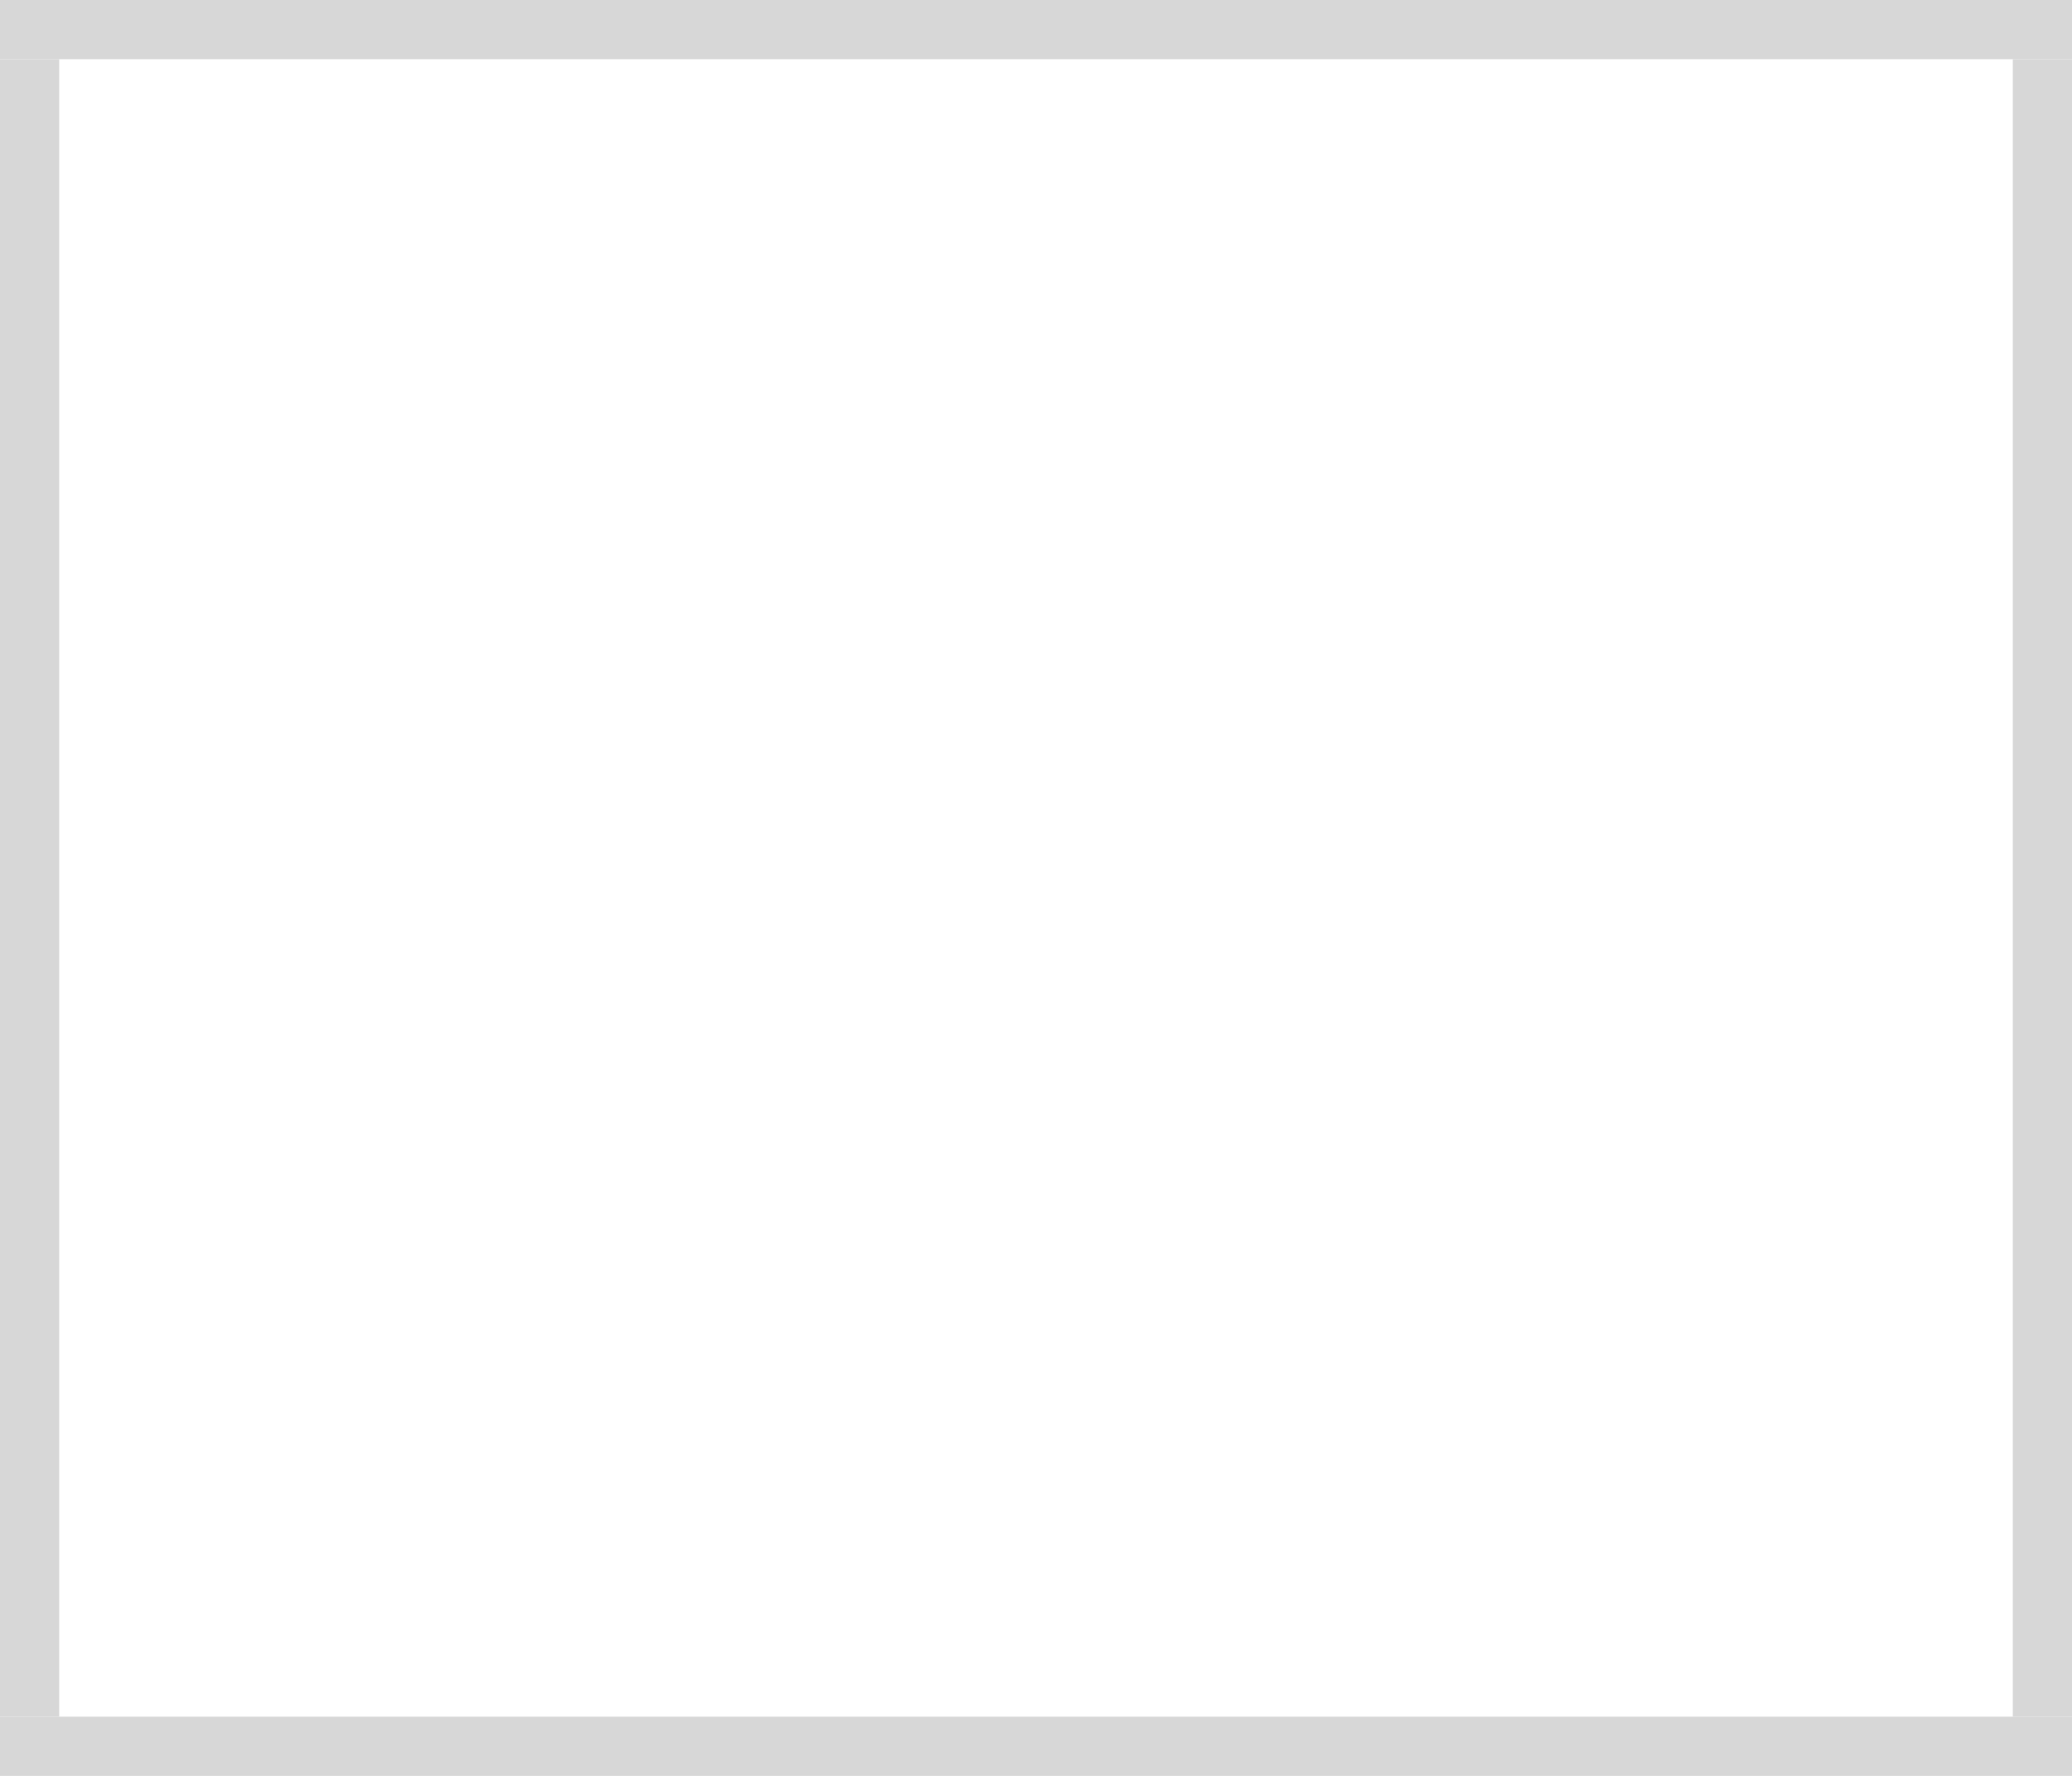
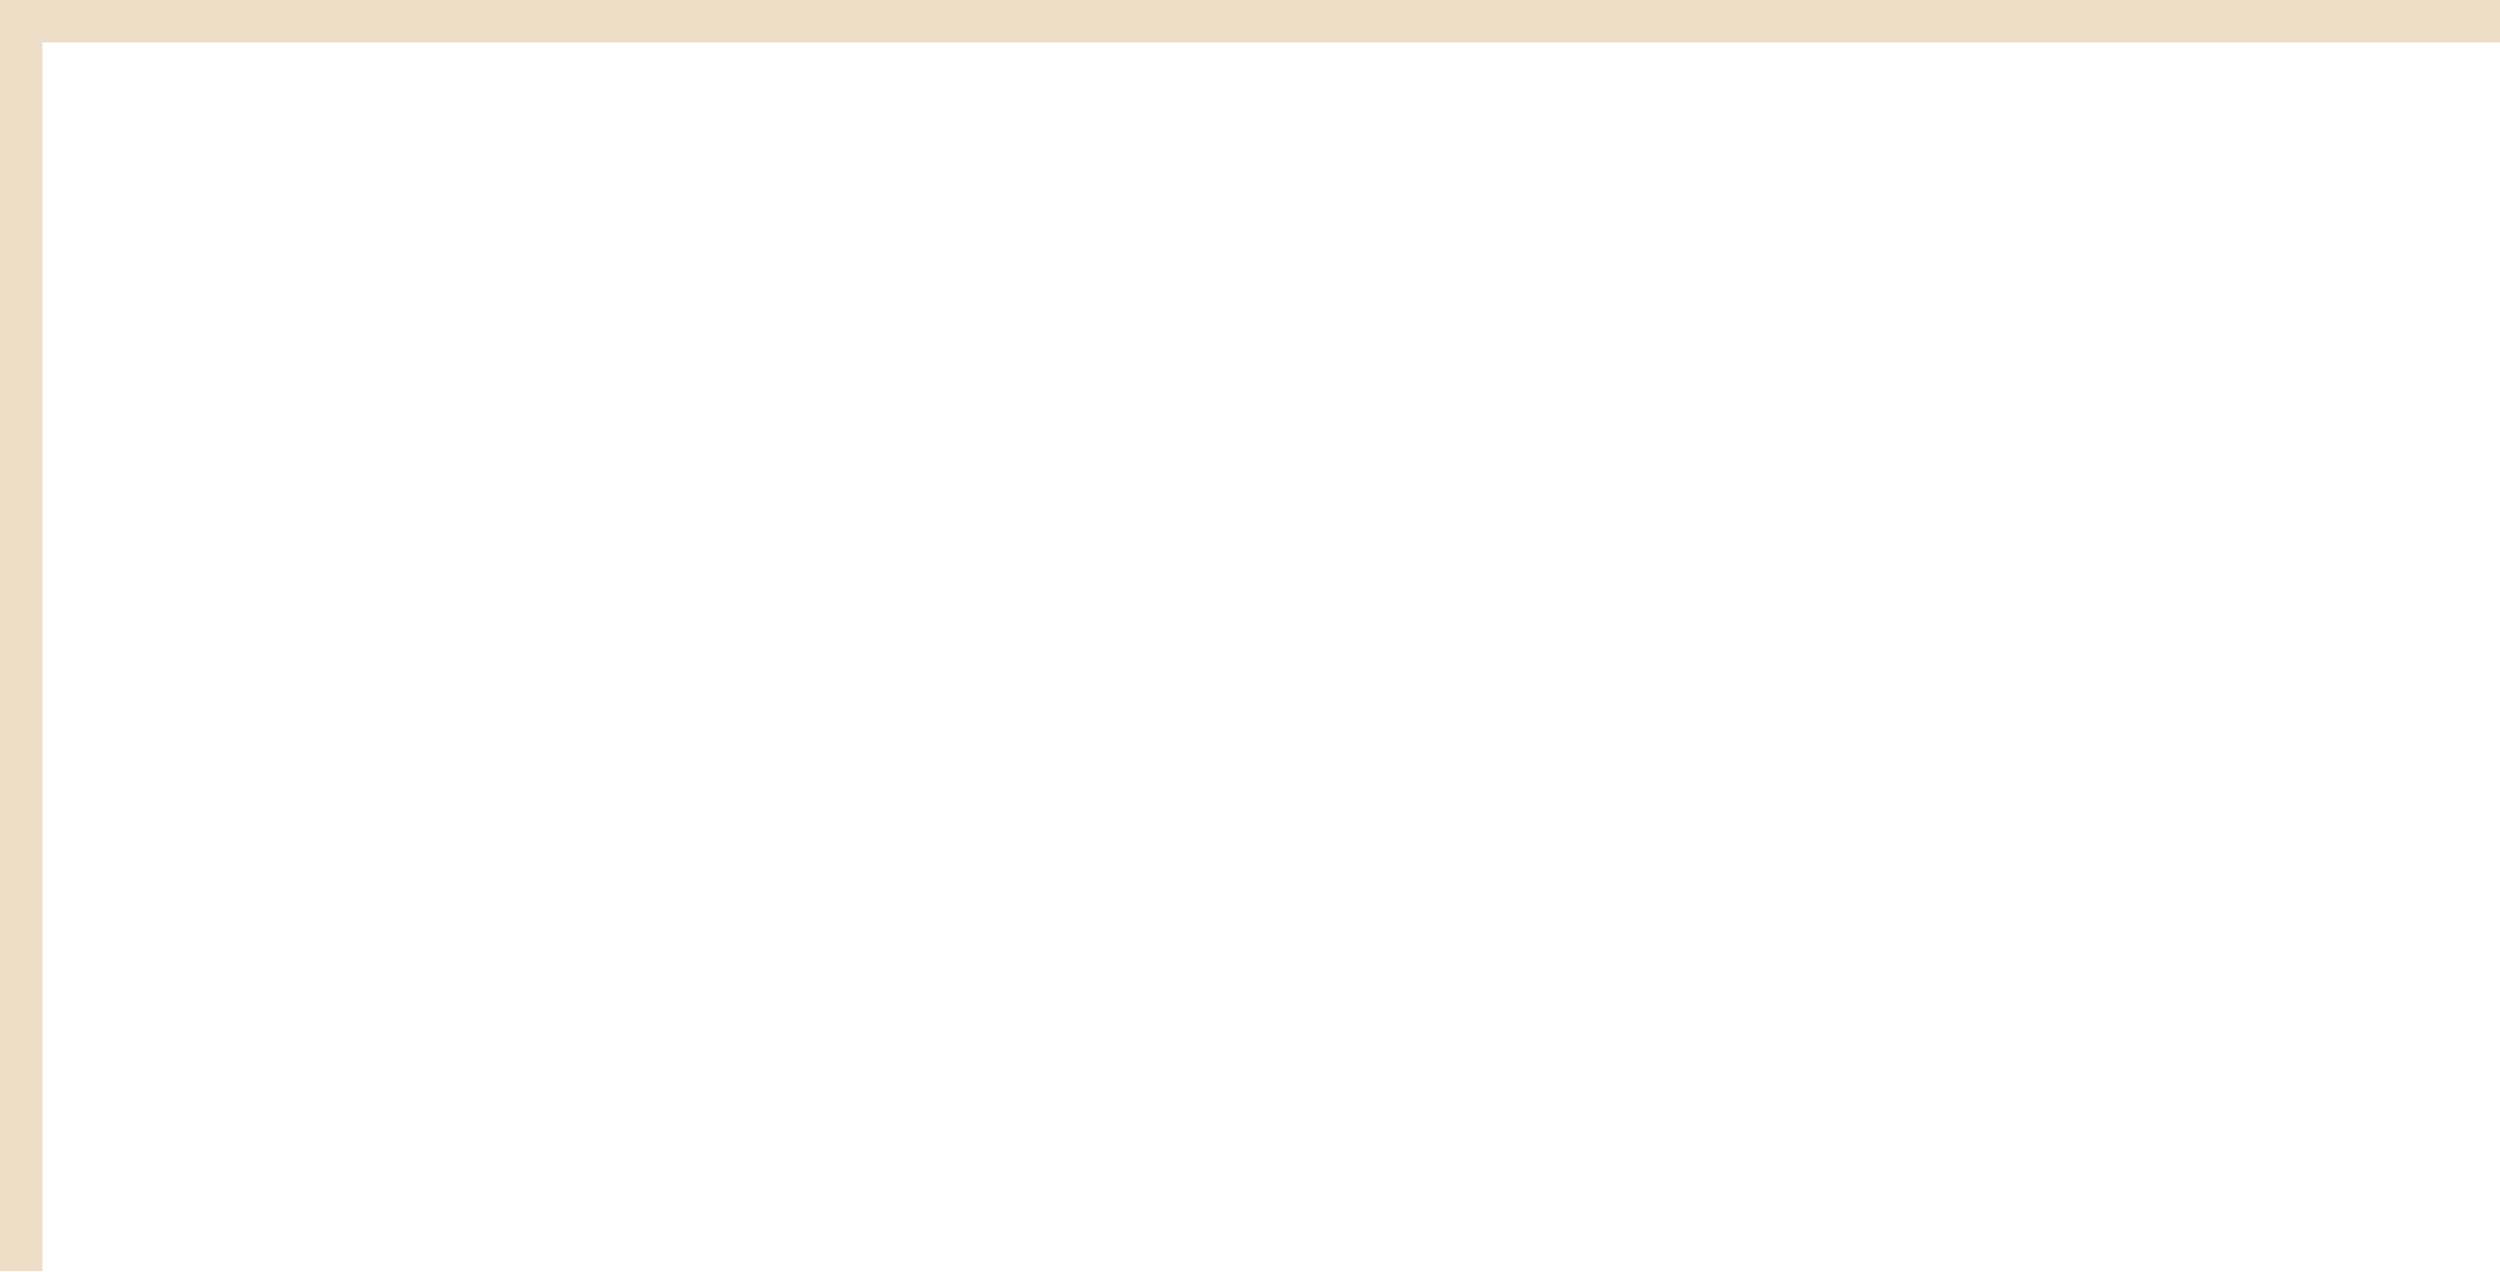
- <svg xmlns="http://www.w3.org/2000/svg" version="1.1" width="35px" height="30px" viewBox="0 160 35 30">
-   <path d="M 1 1  L 34 1  L 34 29  L 1 29  L 1 1  Z " fill-rule="nonzero" fill="rgba(242, 242, 242, 0)" stroke="none" transform="matrix(1 0 0 1 0 160 )" class="fill" />
-   <path d="M 0.5 1  L 0.5 29  " stroke-width="1" stroke-dasharray="0" stroke="rgba(215, 215, 215, 1)" fill="none" transform="matrix(1 0 0 1 0 160 )" class="stroke" />
-   <path d="M 0 0.5  L 35 0.5  " stroke-width="1" stroke-dasharray="0" stroke="rgba(215, 215, 215, 1)" fill="none" transform="matrix(1 0 0 1 0 160 )" class="stroke" />
-   <path d="M 34.5 1  L 34.5 29  " stroke-width="1" stroke-dasharray="0" stroke="rgba(215, 215, 215, 1)" fill="none" transform="matrix(1 0 0 1 0 160 )" class="stroke" />
-   <path d="M 0 29.5  L 35 29.5  " stroke-width="1" stroke-dasharray="0" stroke="rgba(215, 215, 215, 1)" fill="none" transform="matrix(1 0 0 1 0 160 )" class="stroke" />
+ <svg xmlns="http://www.w3.org/2000/svg" version="1.1" width="59px" height="30px" viewBox="152 70 59 30">
+   <path d="M 1 1  L 59 1  L 59 30  L 1 30  L 1 1  Z " fill-rule="nonzero" fill="rgba(242, 242, 242, 0)" stroke="none" transform="matrix(1 0 0 1 152 70 )" class="fill" />
+   <path d="M 0.5 1  L 0.5 30  " stroke-width="1" stroke-dasharray="0" stroke="rgba(222, 190, 143, 0.498)" fill="none" transform="matrix(1 0 0 1 152 70 )" class="stroke" />
+   <path d="M 0 0.5  L 59 0.5  " stroke-width="1" stroke-dasharray="0" stroke="rgba(222, 190, 143, 0.498)" fill="none" transform="matrix(1 0 0 1 152 70 )" class="stroke" />
</svg>
